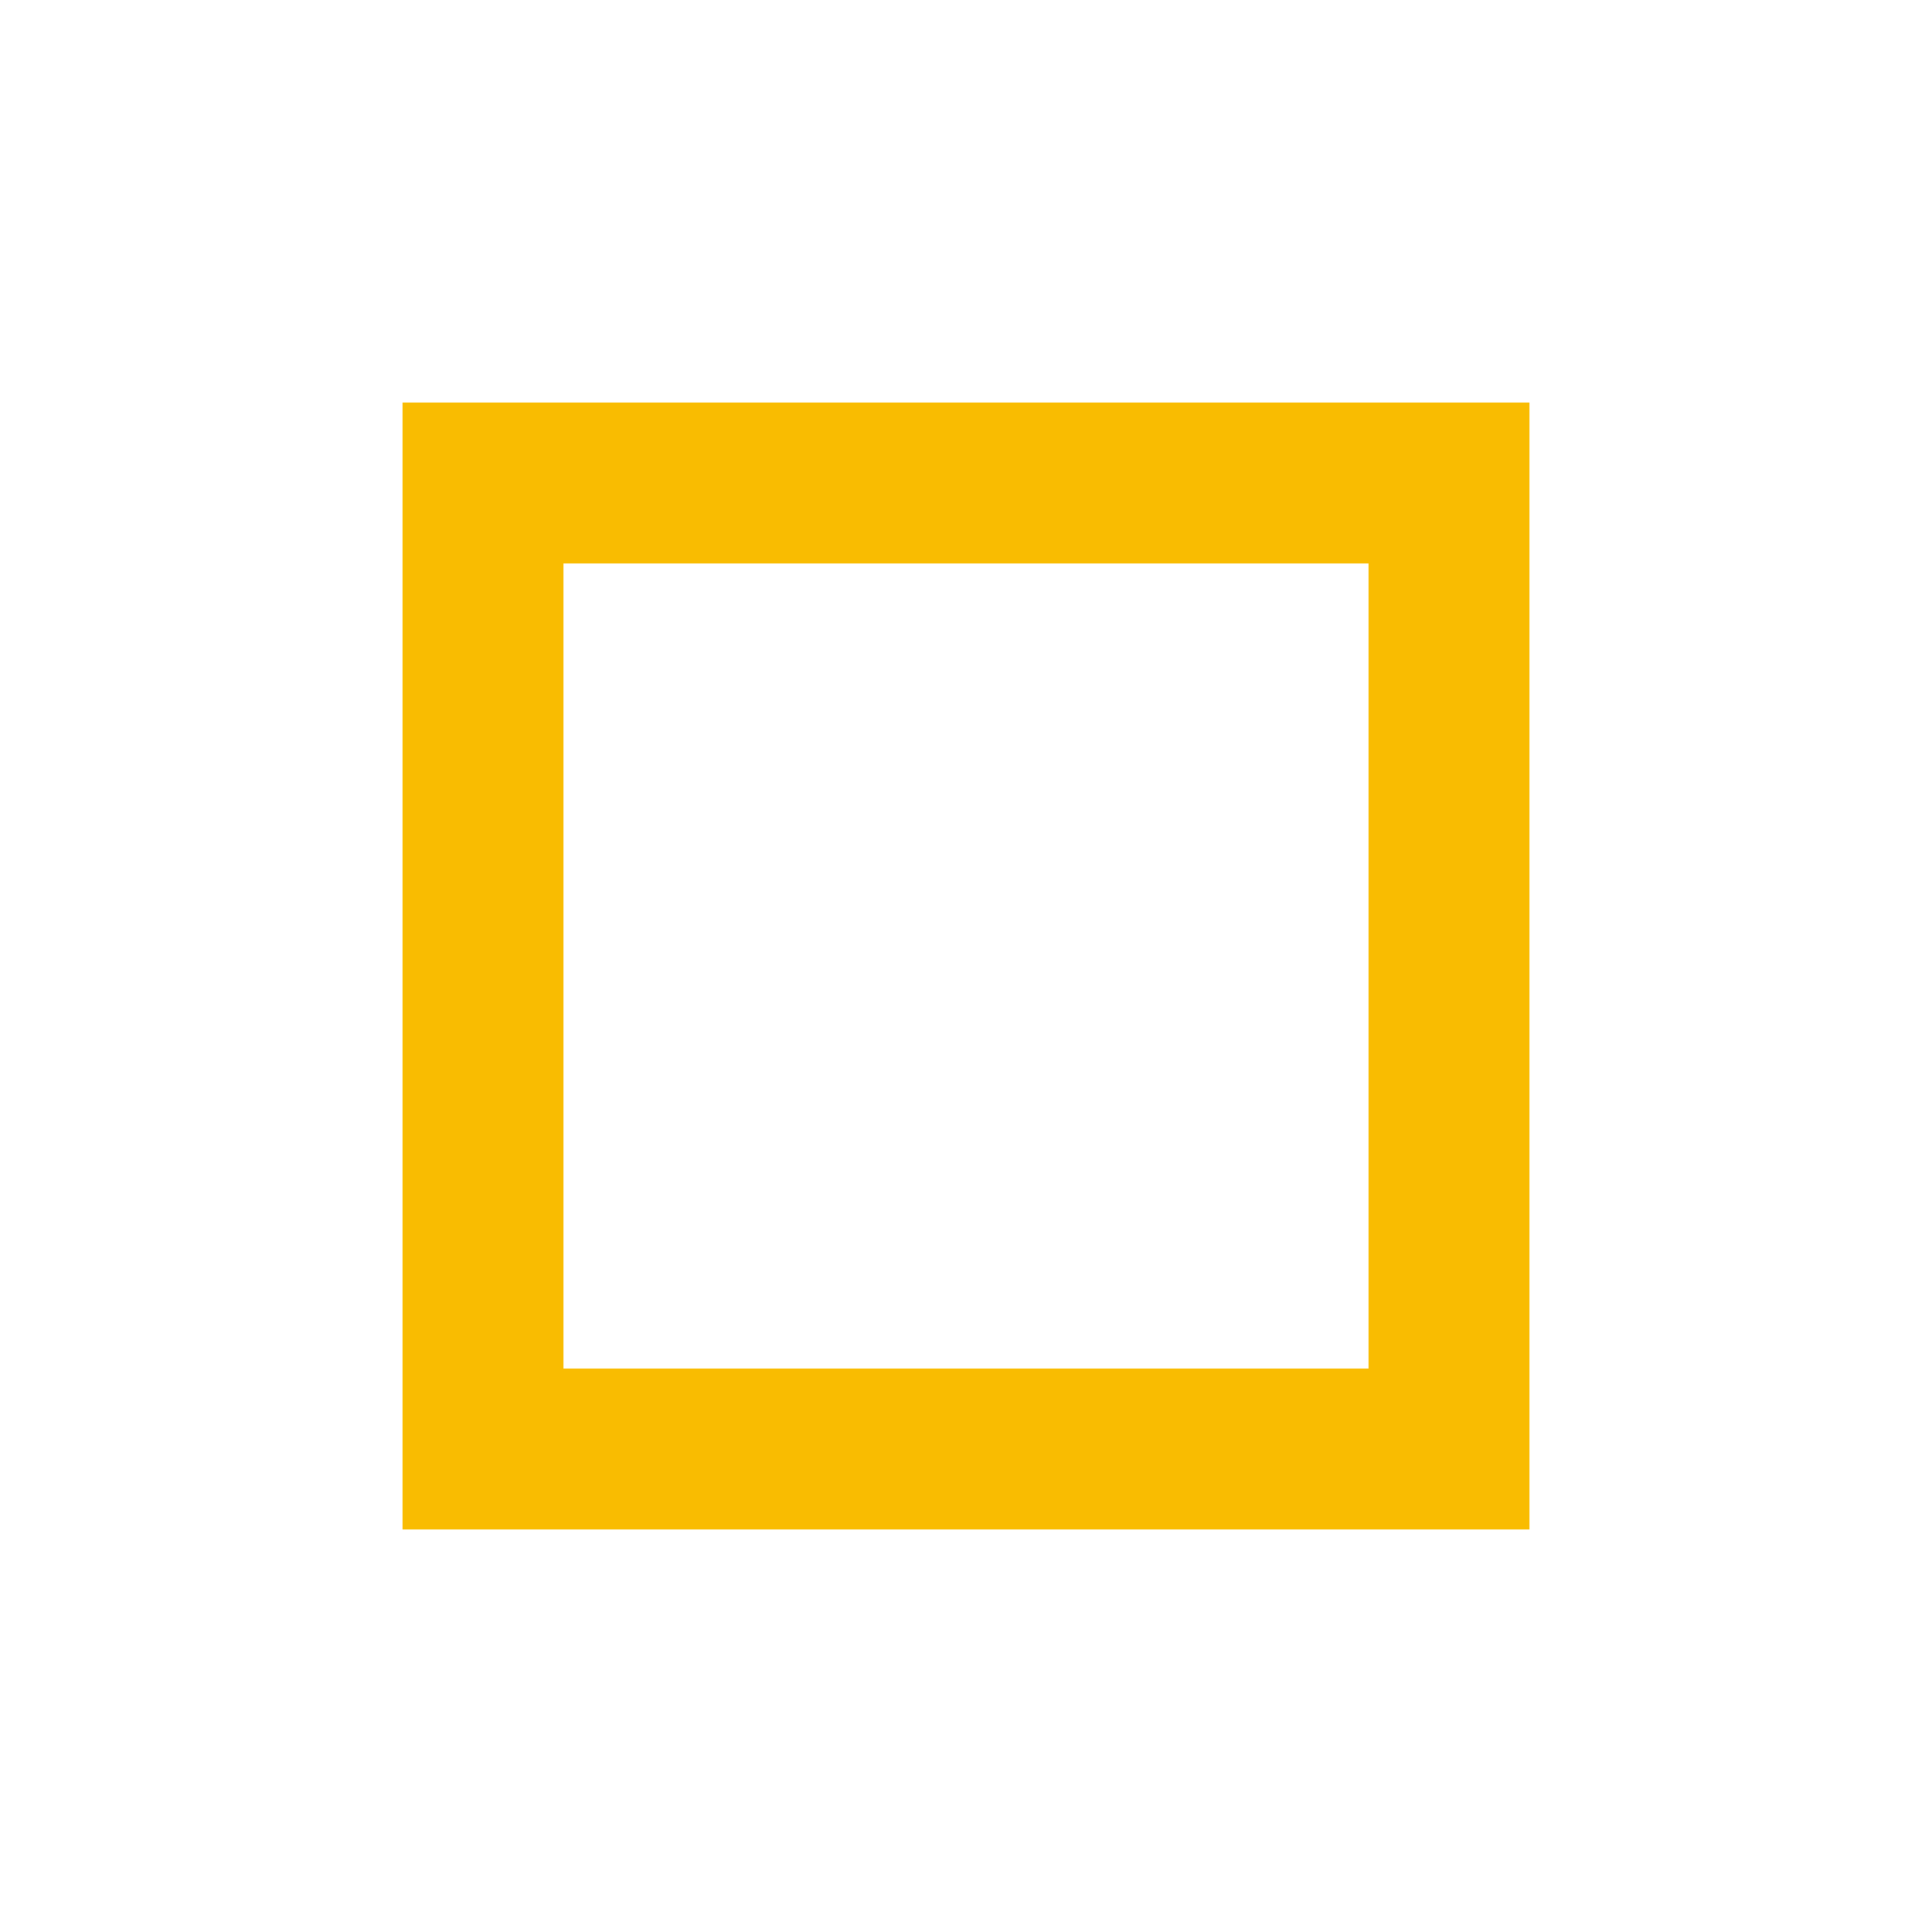
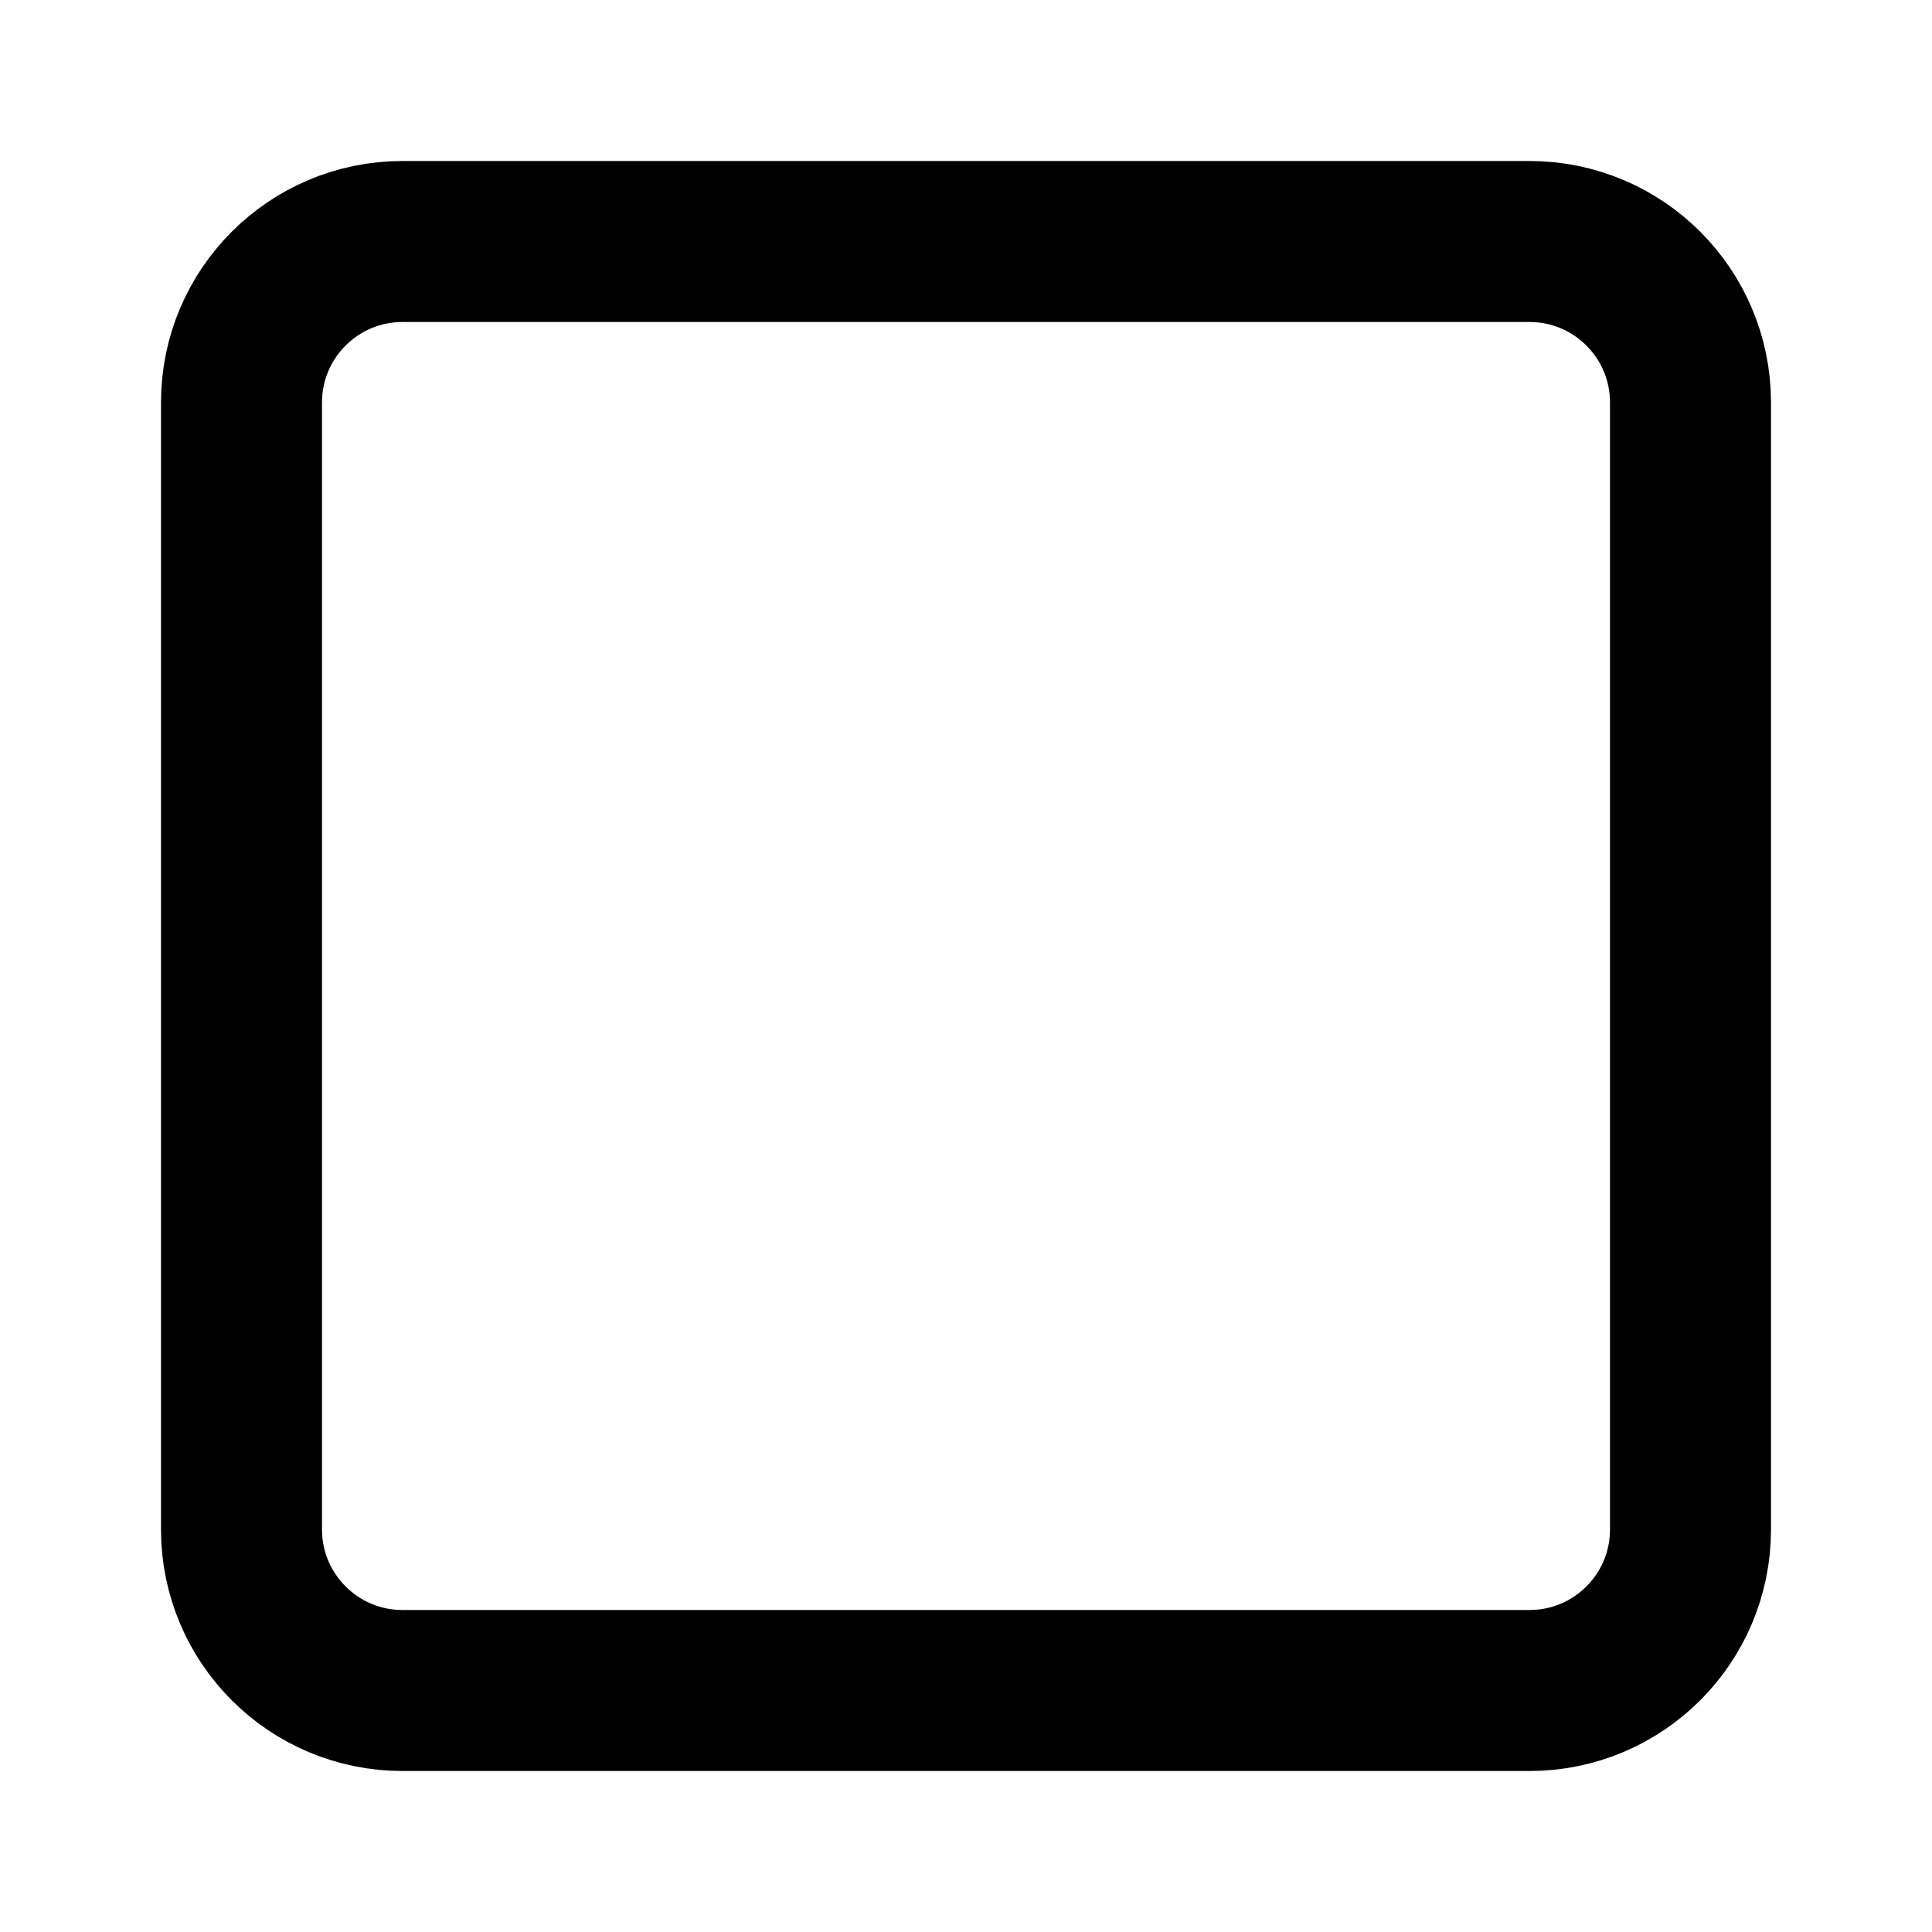
- <svg xmlns="http://www.w3.org/2000/svg" viewBox="0 0 24 24" width="24" height="24" class="svg_icon">
-   <svg viewBox="-60 -60 120 120">
-     <path stroke-width="10" stroke="#f9bc01" fill="none" d="m-30,-30l0,60l60,0l0,-60z" />
-   </svg>
+ <svg xmlns="http://www.w3.org/2000/svg" width="24" height="24" viewBox="0 0 24 24" fill="none" stroke="currentColor" stroke-width="2" stroke-linecap="round" stroke-linejoin="round">
+   <rect width="18" height="18" x="3" y="3" rx="2" />
</svg>
